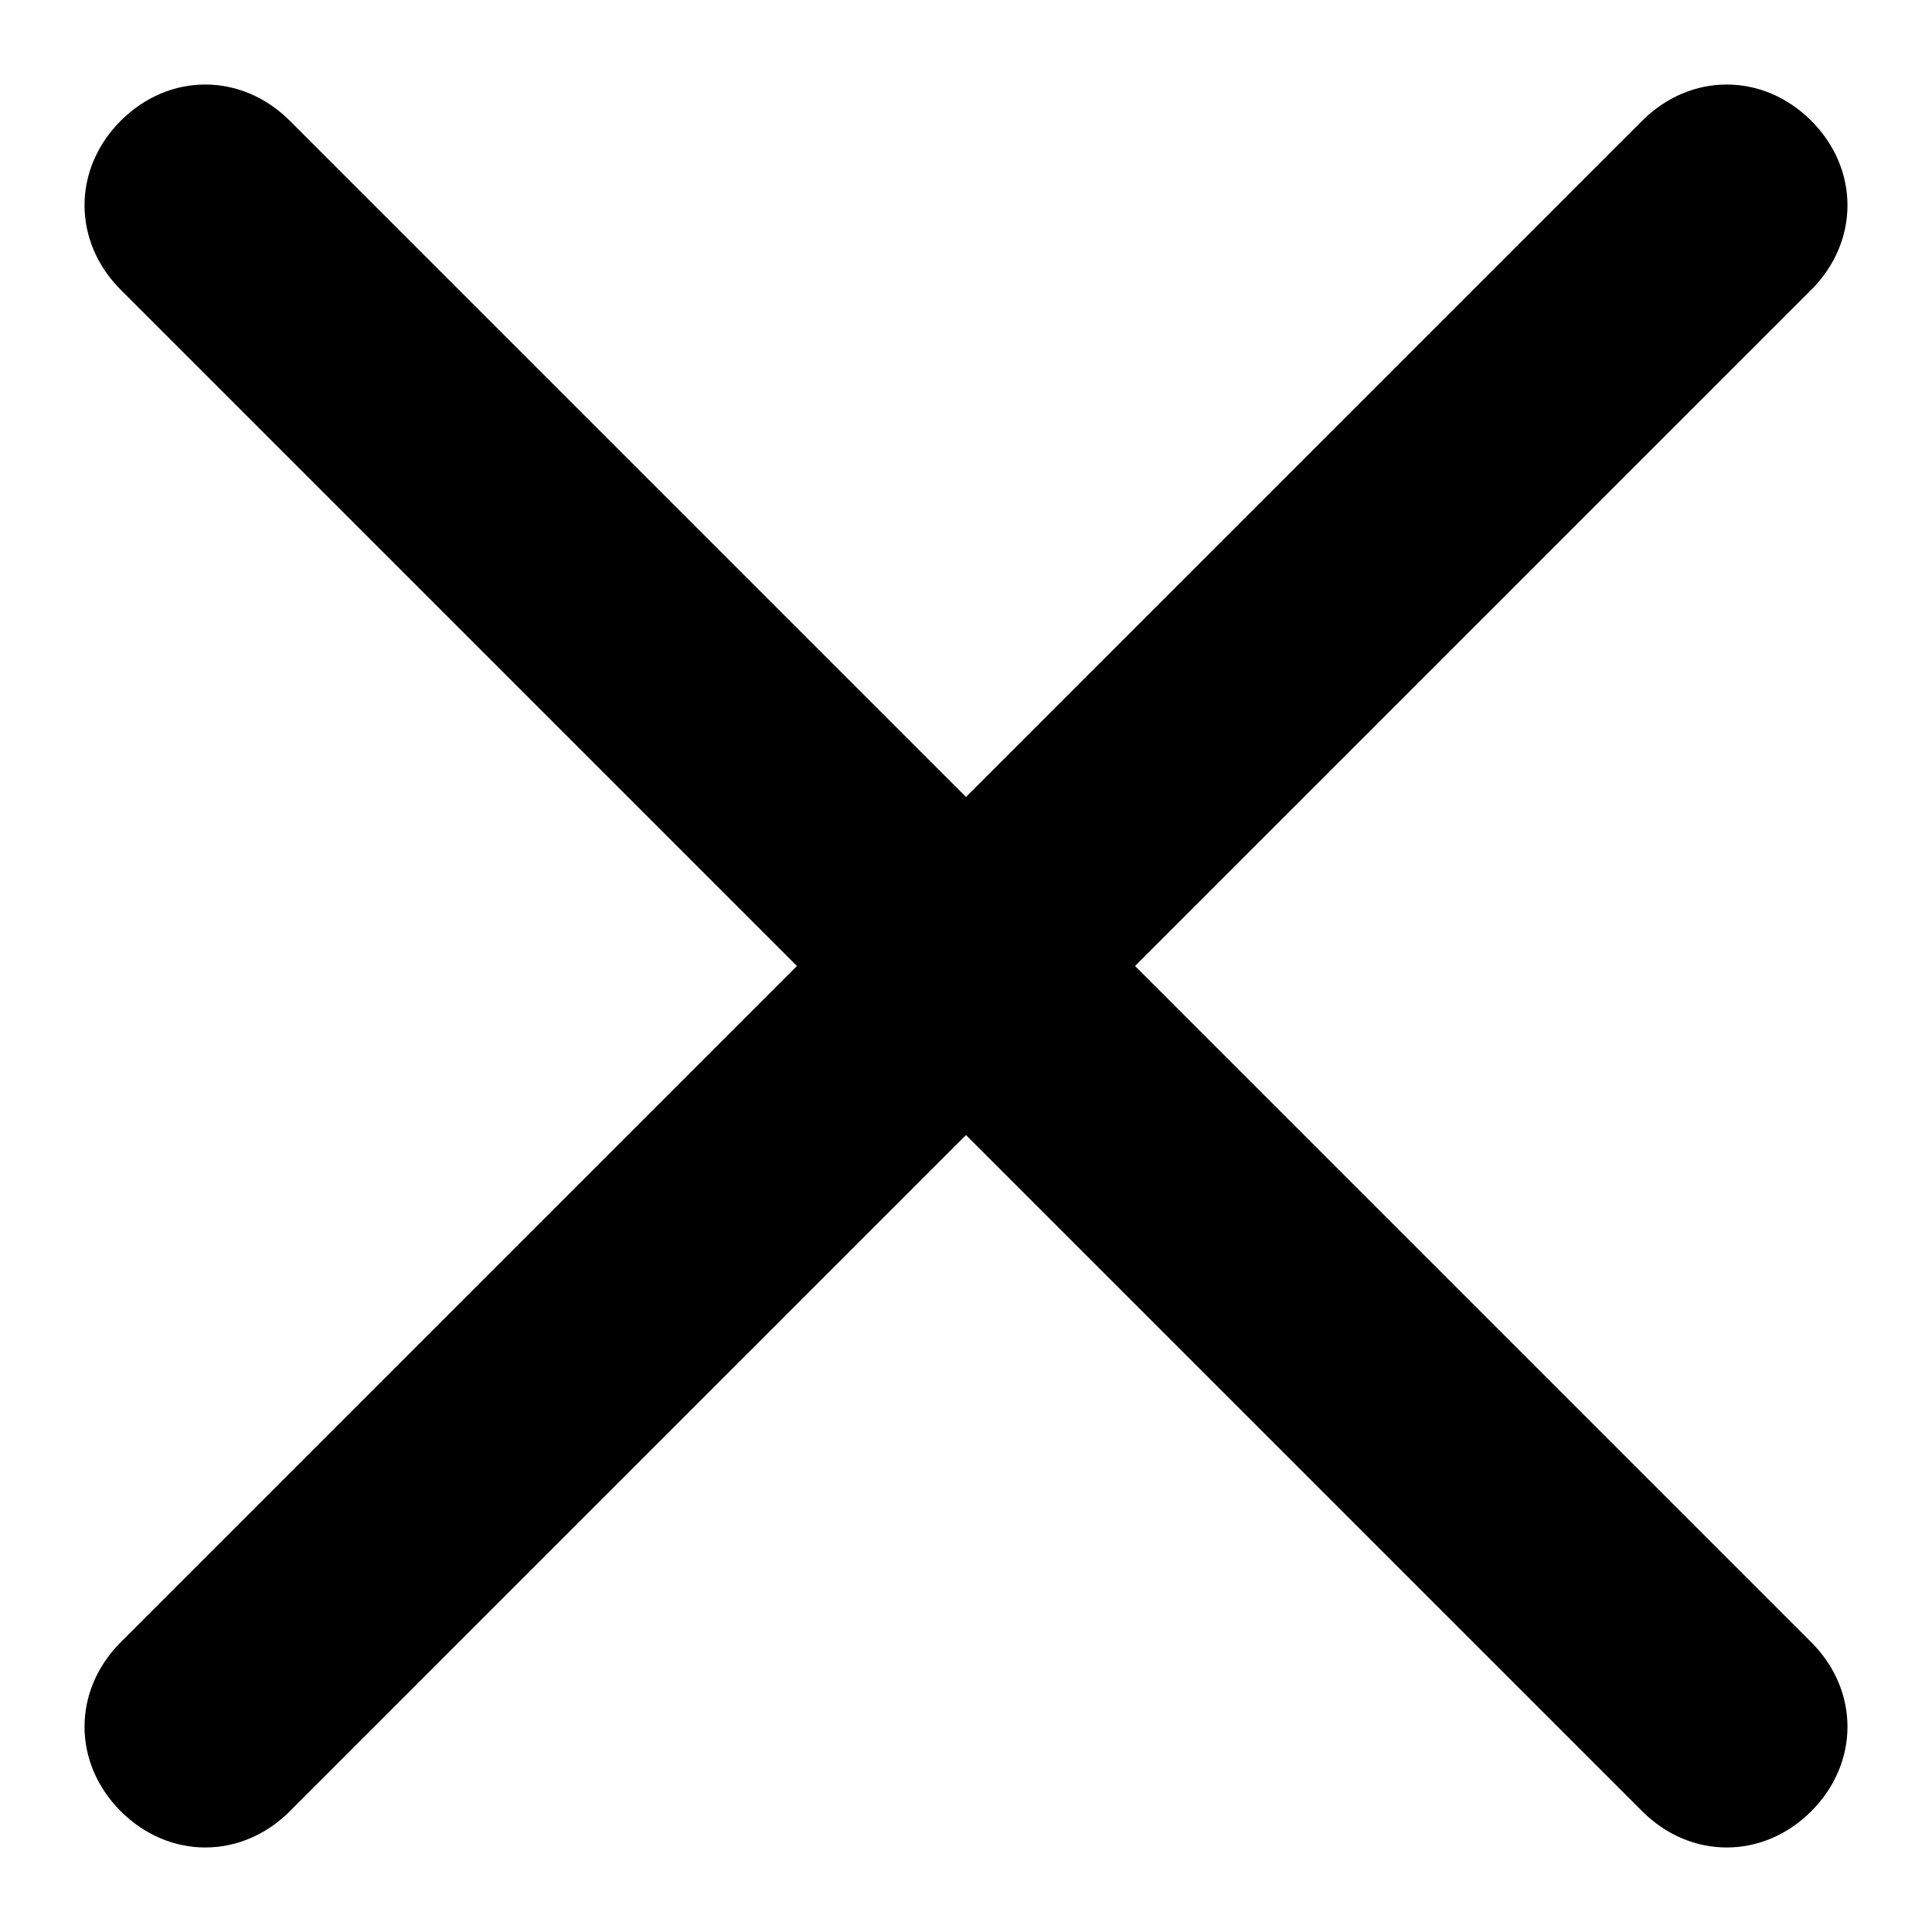
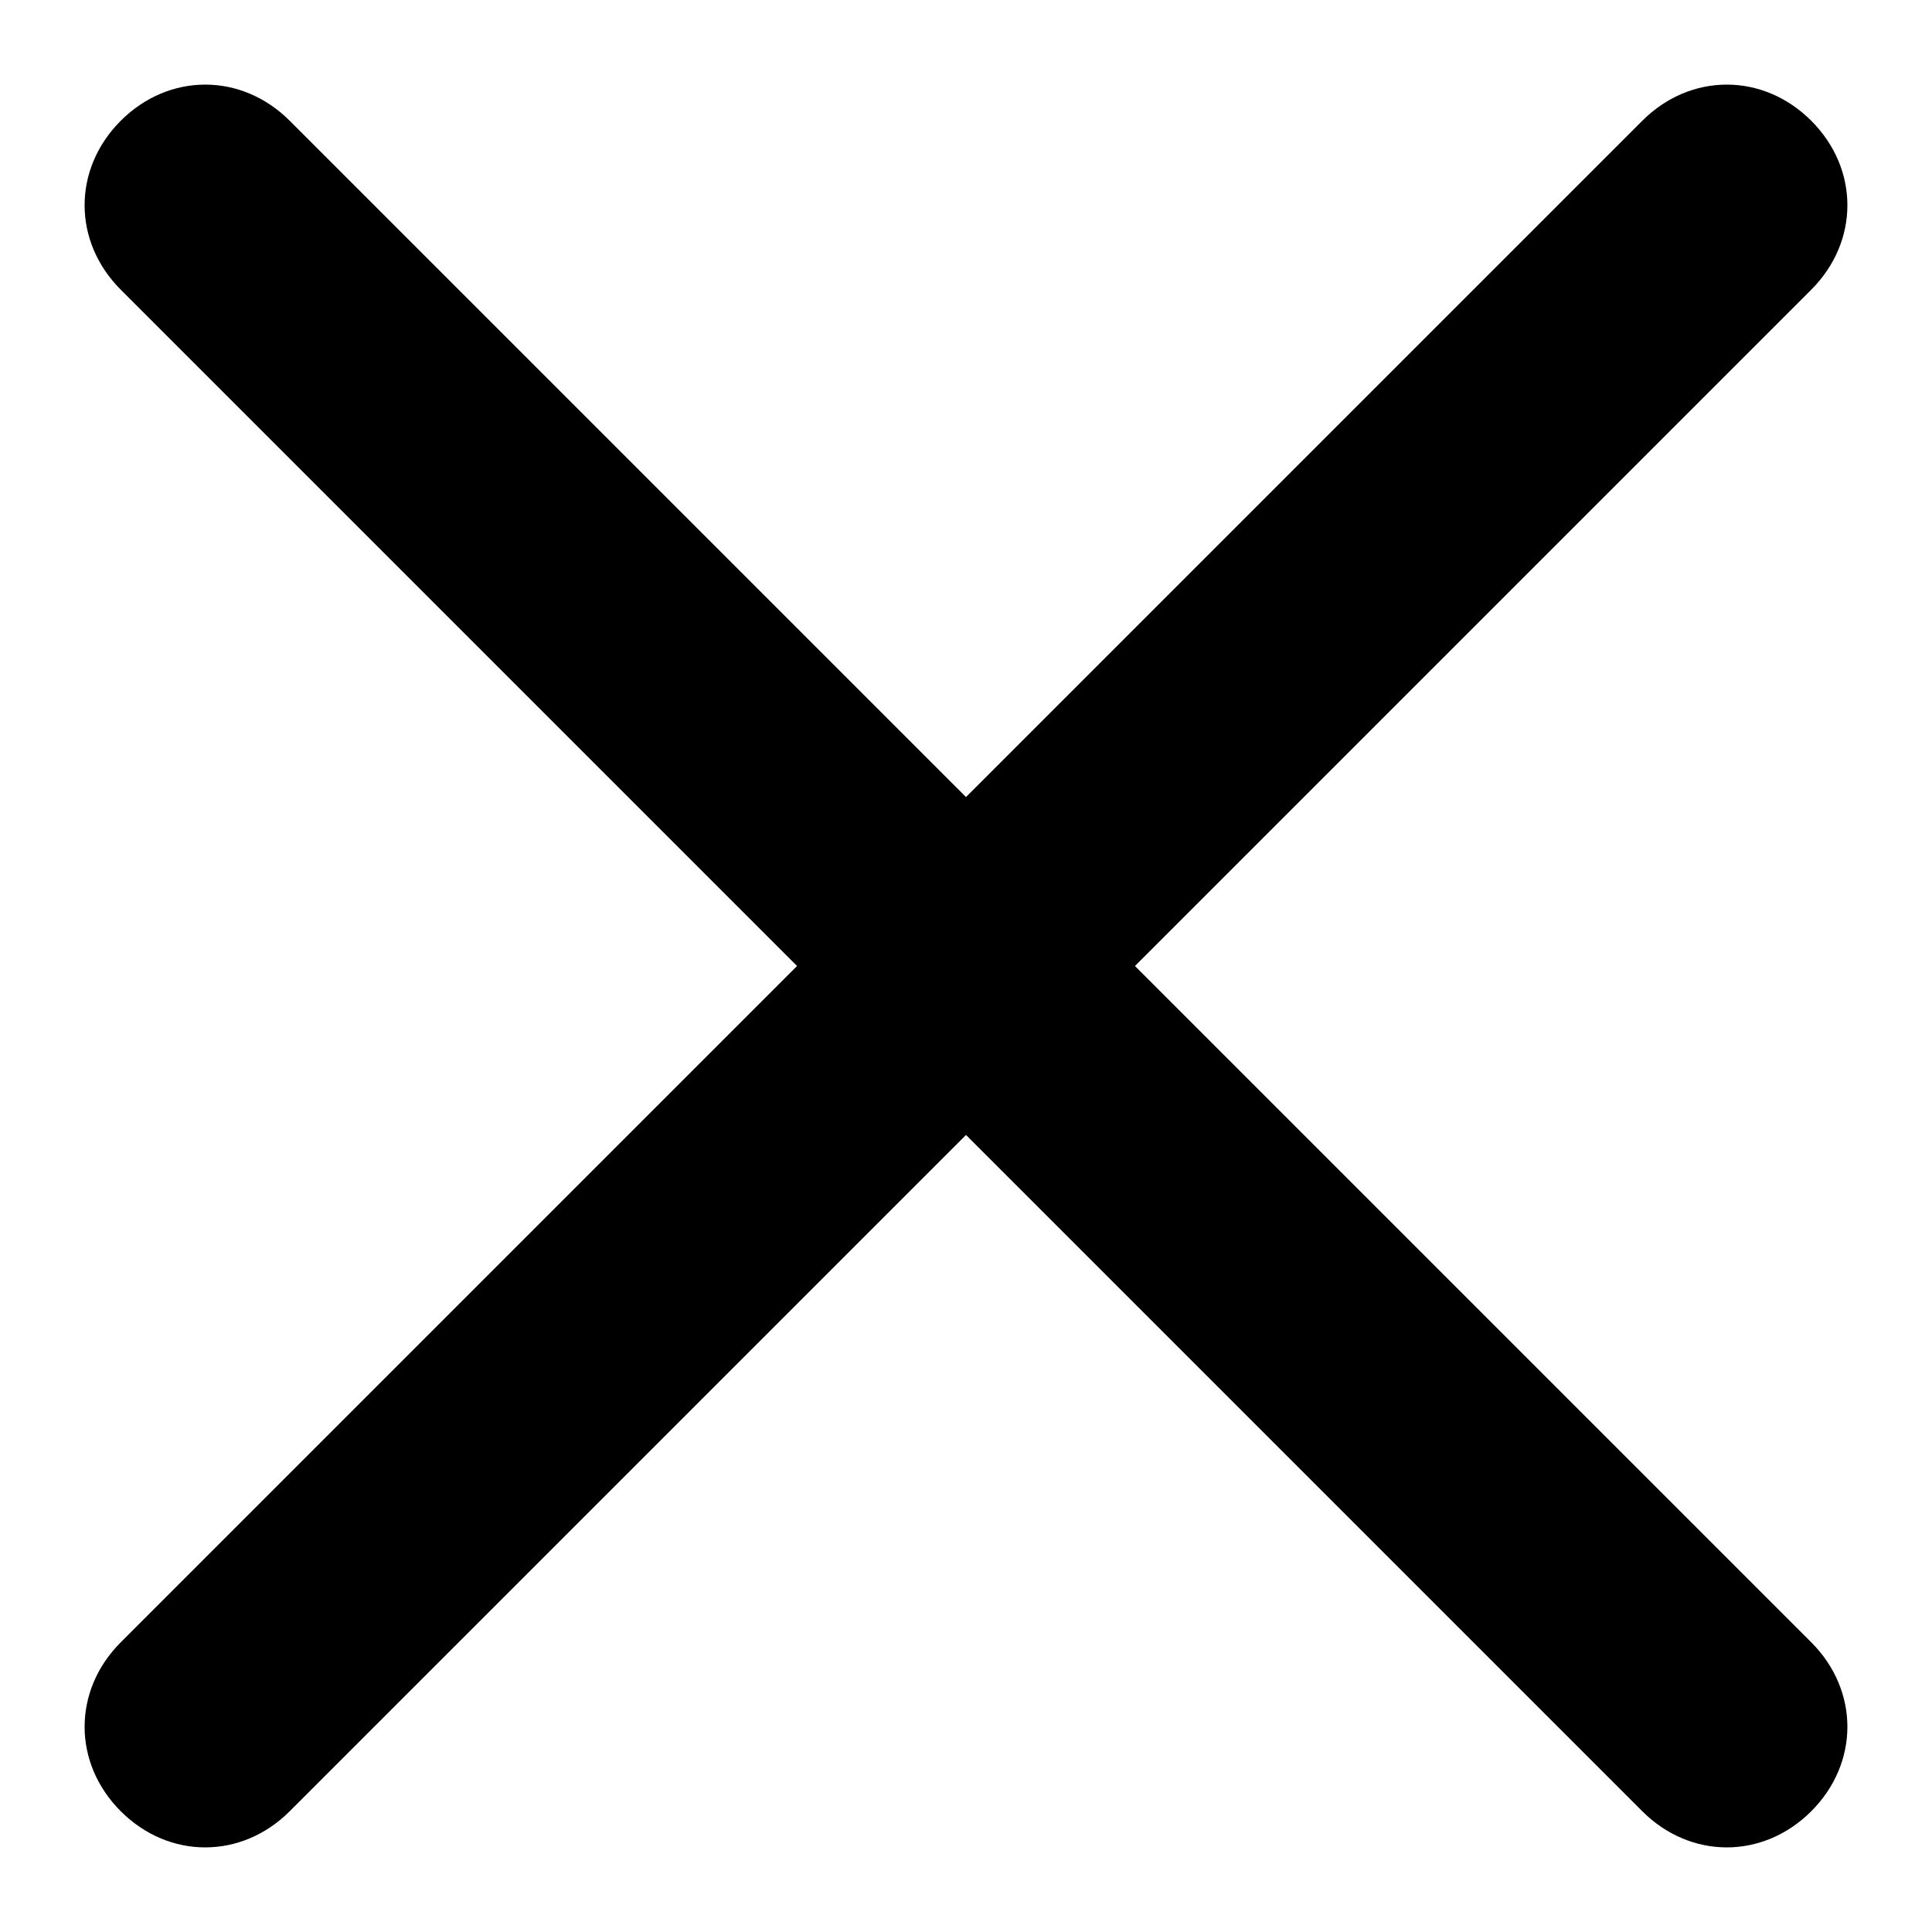
- <svg xmlns="http://www.w3.org/2000/svg" viewBox="0 0 16 16">
-   <path d="M9.4 8L15 2.4c.4-.4.4-1 0-1.4s-1-.4-1.4 0L8 6.6 2.4 1C2 .6 1.4.6 1 1S.6 2 1 2.4L6.6 8 1 13.6c-.4.4-.4 1 0 1.4s1 .4 1.4 0L8 9.4l5.6 5.6c.4.4 1 .4 1.4 0s.4-1 0-1.4L9.4 8z" />
+ <svg xmlns="http://www.w3.org/2000/svg" width="36" height="36" viewBox="0 0 36 36">
+   <path d="M21.148 18L33.75 5.398c.898-.898.898-2.25 0-3.148-.898-.898-2.25-.898-3.148 0L18 14.852 5.398 2.25c-.898-.898-2.25-.898-3.148 0-.898.898-.898 2.25 0 3.148L14.852 18 2.25 30.602c-.898.898-.898 2.25 0 3.148.898.898 2.25.898 3.148 0L18 21.148 30.602 33.75c.898.898 2.25.898 3.148 0 .898-.898.898-2.25 0-3.148zm0 0" />
</svg>
